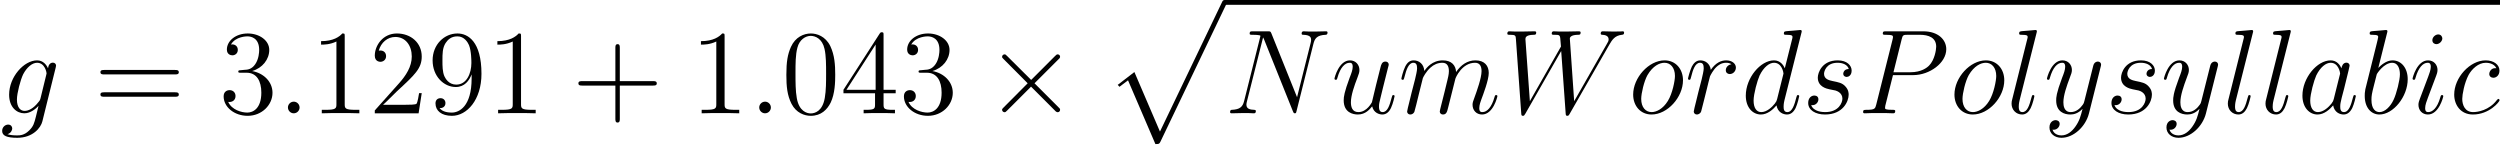
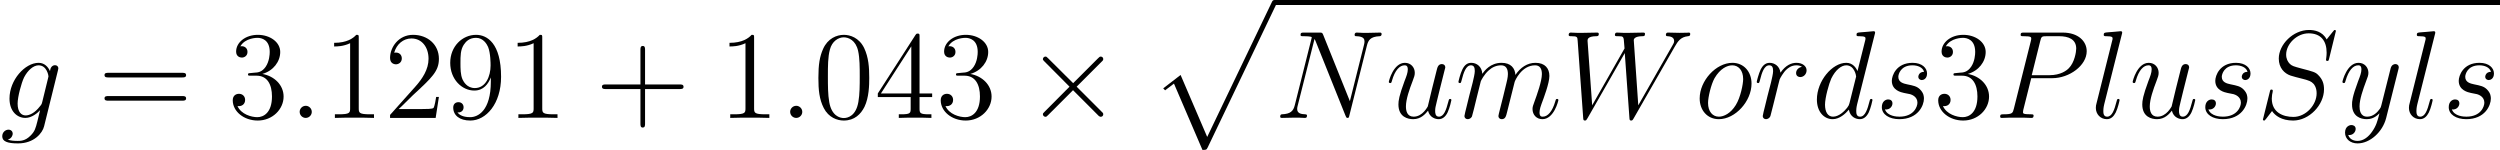
- <svg xmlns="http://www.w3.org/2000/svg" xmlns:xlink="http://www.w3.org/1999/xlink" version="1.1" width="281.326pt" height="16.211pt" viewBox="-.239 -.231 281.326 16.211">
+ <svg xmlns="http://www.w3.org/2000/svg" xmlns:xlink="http://www.w3.org/1999/xlink" version="1.1" width="270.317pt" height="16.211pt" viewBox="-.239 -.231 270.317 16.211">
  <defs>
    <path id="g0-112" d="M5.069 13.868C5.44 13.868 5.452 13.856 5.571 13.629L12.111-.024C12.194-.179 12.194-.203 12.194-.239C12.194-.371 12.099-.478 11.955-.478C11.8-.478 11.752-.371 11.692-.239L5.523 12.625L2.977 6.695L1.315 7.974L1.494 8.165L2.343 7.52L5.069 13.868Z" />
    <path id="g1-2" d="M4.651-3.324L2.26-5.703C2.116-5.846 2.092-5.87 1.997-5.87C1.877-5.87 1.757-5.762 1.757-5.631C1.757-5.547 1.781-5.523 1.913-5.392L4.304-2.989L1.913-.586C1.781-.454 1.757-.43 1.757-.347C1.757-.215 1.877-.108 1.997-.108C2.092-.108 2.116-.132 2.26-.275L4.639-2.654L7.113-.179C7.137-.167 7.221-.108 7.293-.108C7.436-.108 7.532-.215 7.532-.347C7.532-.371 7.532-.418 7.496-.478C7.484-.502 5.583-2.379 4.985-2.989L7.173-5.177C7.233-5.248 7.412-5.404 7.472-5.475C7.484-5.499 7.532-5.547 7.532-5.631C7.532-5.762 7.436-5.87 7.293-5.87C7.197-5.87 7.149-5.822 7.018-5.691L4.651-3.324Z" />
    <path id="g3-43" d="M4.77-2.762H8.07C8.237-2.762 8.452-2.762 8.452-2.977C8.452-3.204 8.249-3.204 8.07-3.204H4.77V-6.504C4.77-6.671 4.77-6.886 4.555-6.886C4.328-6.886 4.328-6.683 4.328-6.504V-3.204H1.028C.861-3.204 .646-3.204 .646-2.989C.646-2.762 .849-2.762 1.028-2.762H4.328V.538C4.328 .705 4.328 .921 4.543 .921C4.77 .921 4.77 .717 4.77 .538V-2.762Z" />
    <path id="g3-48" d="M5.356-3.826C5.356-4.818 5.296-5.786 4.866-6.695C4.376-7.687 3.515-7.95 2.929-7.95C2.236-7.95 1.387-7.603 .944-6.611C.61-5.858 .49-5.117 .49-3.826C.49-2.666 .574-1.793 1.004-.944C1.47-.036 2.295 .251 2.917 .251C3.957 .251 4.555-.371 4.902-1.064C5.332-1.961 5.356-3.132 5.356-3.826ZM2.917 .012C2.534 .012 1.757-.203 1.53-1.506C1.399-2.224 1.399-3.132 1.399-3.969C1.399-4.949 1.399-5.834 1.59-6.539C1.793-7.34 2.403-7.711 2.917-7.711C3.371-7.711 4.065-7.436 4.292-6.408C4.447-5.727 4.447-4.782 4.447-3.969C4.447-3.168 4.447-2.26 4.316-1.53C4.089-.215 3.335 .012 2.917 .012Z" />
    <path id="g3-49" d="M3.443-7.663C3.443-7.938 3.443-7.95 3.204-7.95C2.917-7.627 2.319-7.185 1.088-7.185V-6.838C1.363-6.838 1.961-6.838 2.618-7.149V-.921C2.618-.49 2.582-.347 1.53-.347H1.16V0C1.482-.024 2.642-.024 3.037-.024S4.579-.024 4.902 0V-.347H4.531C3.479-.347 3.443-.49 3.443-.921V-7.663Z" />
    <path id="g3-50" d="M5.26-2.008H4.997C4.961-1.805 4.866-1.148 4.746-.956C4.663-.849 3.981-.849 3.622-.849H1.411C1.733-1.124 2.463-1.889 2.774-2.176C4.591-3.85 5.26-4.471 5.26-5.655C5.26-7.03 4.172-7.95 2.786-7.95S.586-6.767 .586-5.738C.586-5.129 1.112-5.129 1.148-5.129C1.399-5.129 1.71-5.308 1.71-5.691C1.71-6.025 1.482-6.253 1.148-6.253C1.04-6.253 1.016-6.253 .98-6.241C1.207-7.054 1.853-7.603 2.63-7.603C3.646-7.603 4.268-6.755 4.268-5.655C4.268-4.639 3.682-3.754 3.001-2.989L.586-.287V0H4.949L5.26-2.008Z" />
    <path id="g3-51" d="M2.2-4.292C1.997-4.28 1.949-4.268 1.949-4.16C1.949-4.041 2.008-4.041 2.224-4.041H2.774C3.79-4.041 4.244-3.204 4.244-2.056C4.244-.49 3.431-.072 2.845-.072C2.271-.072 1.291-.347 .944-1.136C1.327-1.076 1.674-1.291 1.674-1.722C1.674-2.068 1.423-2.307 1.088-2.307C.801-2.307 .49-2.14 .49-1.686C.49-.622 1.554 .251 2.881 .251C4.304 .251 5.356-.837 5.356-2.044C5.356-3.144 4.471-4.005 3.324-4.208C4.364-4.507 5.033-5.38 5.033-6.312C5.033-7.257 4.053-7.95 2.893-7.95C1.698-7.95 .813-7.221 .813-6.348C.813-5.87 1.184-5.774 1.363-5.774C1.614-5.774 1.901-5.954 1.901-6.312C1.901-6.695 1.614-6.862 1.351-6.862C1.279-6.862 1.255-6.862 1.219-6.85C1.674-7.663 2.798-7.663 2.857-7.663C3.252-7.663 4.029-7.484 4.029-6.312C4.029-6.085 3.993-5.416 3.646-4.902C3.288-4.376 2.881-4.34 2.558-4.328L2.2-4.292Z" />
    <path id="g3-52" d="M4.316-7.783C4.316-8.01 4.316-8.07 4.148-8.07C4.053-8.07 4.017-8.07 3.921-7.926L.323-2.343V-1.997H3.467V-.909C3.467-.466 3.443-.347 2.57-.347H2.331V0C2.606-.024 3.551-.024 3.885-.024S5.177-.024 5.452 0V-.347H5.212C4.352-.347 4.316-.466 4.316-.909V-1.997H5.523V-2.343H4.316V-7.783ZM3.527-6.85V-2.343H.622L3.527-6.85Z" />
    <path id="g3-57" d="M4.376-3.479C4.376-.658 3.12-.072 2.403-.072C2.116-.072 1.482-.108 1.184-.526H1.255C1.339-.502 1.769-.574 1.769-1.016C1.769-1.279 1.59-1.506 1.279-1.506S.777-1.303 .777-.992C.777-.251 1.375 .251 2.415 .251C3.909 .251 5.356-1.339 5.356-3.933C5.356-7.149 4.017-7.95 2.965-7.95C1.65-7.95 .49-6.85 .49-5.272S1.602-2.618 2.798-2.618C3.682-2.618 4.136-3.264 4.376-3.873V-3.479ZM2.845-2.857C2.092-2.857 1.769-3.467 1.662-3.694C1.47-4.148 1.47-4.722 1.47-5.26C1.47-5.93 1.47-6.504 1.781-6.994C1.997-7.317 2.319-7.663 2.965-7.663C3.646-7.663 3.993-7.066 4.113-6.791C4.352-6.205 4.352-5.189 4.352-5.009C4.352-4.005 3.897-2.857 2.845-2.857Z" />
    <path id="g3-61" d="M8.07-3.873C8.237-3.873 8.452-3.873 8.452-4.089C8.452-4.316 8.249-4.316 8.07-4.316H1.028C.861-4.316 .646-4.316 .646-4.101C.646-3.873 .849-3.873 1.028-3.873H8.07ZM8.07-1.65C8.237-1.65 8.452-1.65 8.452-1.865C8.452-2.092 8.249-2.092 8.07-2.092H1.028C.861-2.092 .646-2.092 .646-1.877C.646-1.65 .849-1.65 1.028-1.65H8.07Z" />
    <path id="g2-58" d="M2.2-.574C2.2-.921 1.913-1.16 1.626-1.16C1.279-1.16 1.04-.873 1.04-.586C1.04-.239 1.327 0 1.614 0C1.961 0 2.2-.287 2.2-.574Z" />
    <path id="g2-78" d="M8.847-6.91C8.978-7.424 9.17-7.783 10.078-7.819C10.114-7.819 10.258-7.831 10.258-8.034C10.258-8.165 10.15-8.165 10.102-8.165C9.863-8.165 9.253-8.141 9.014-8.141H8.44C8.273-8.141 8.058-8.165 7.89-8.165C7.819-8.165 7.675-8.165 7.675-7.938C7.675-7.819 7.771-7.819 7.855-7.819C8.572-7.795 8.62-7.52 8.62-7.305C8.62-7.197 8.608-7.161 8.572-6.994L7.221-1.602L4.663-7.962C4.579-8.153 4.567-8.165 4.304-8.165H2.845C2.606-8.165 2.499-8.165 2.499-7.938C2.499-7.819 2.582-7.819 2.809-7.819C2.869-7.819 3.575-7.819 3.575-7.711C3.575-7.687 3.551-7.592 3.539-7.556L1.949-1.219C1.805-.634 1.518-.383 .729-.347C.669-.347 .55-.335 .55-.12C.55 0 .669 0 .705 0C.944 0 1.554-.024 1.793-.024H2.367C2.534-.024 2.738 0 2.905 0C2.989 0 3.12 0 3.12-.227C3.12-.335 3.001-.347 2.953-.347C2.558-.359 2.176-.43 2.176-.861C2.176-.956 2.2-1.064 2.224-1.16L3.838-7.556C3.909-7.436 3.909-7.412 3.957-7.305L6.802-.215C6.862-.072 6.886 0 6.994 0C7.113 0 7.125-.036 7.173-.239L8.847-6.91Z" />
    <path id="g2-80" d="M3.539-3.802H5.547C7.197-3.802 8.847-5.021 8.847-6.384C8.847-7.317 8.058-8.165 6.551-8.165H2.857C2.63-8.165 2.523-8.165 2.523-7.938C2.523-7.819 2.63-7.819 2.809-7.819C3.539-7.819 3.539-7.723 3.539-7.592C3.539-7.568 3.539-7.496 3.491-7.317L1.877-.885C1.769-.466 1.745-.347 .909-.347C.681-.347 .562-.347 .562-.132C.562 0 .669 0 .741 0C.968 0 1.207-.024 1.435-.024H2.833C3.061-.024 3.312 0 3.539 0C3.634 0 3.766 0 3.766-.227C3.766-.347 3.658-.347 3.479-.347C2.762-.347 2.75-.43 2.75-.55C2.75-.61 2.762-.693 2.774-.753L3.539-3.802ZM4.4-7.352C4.507-7.795 4.555-7.819 5.021-7.819H6.205C7.101-7.819 7.843-7.532 7.843-6.635C7.843-6.324 7.687-5.308 7.137-4.758C6.934-4.543 6.36-4.089 5.272-4.089H3.587L4.4-7.352Z" />
+     <path id="g2-83" d="M7.592-8.309C7.592-8.416 7.508-8.416 7.484-8.416C7.436-8.416 7.424-8.404 7.281-8.225C7.209-8.141 6.719-7.52 6.707-7.508C6.312-8.285 5.523-8.416 5.021-8.416C3.503-8.416 2.128-7.03 2.128-5.679C2.128-4.782 2.666-4.256 3.252-4.053C3.383-4.005 4.089-3.814 4.447-3.73C5.057-3.563 5.212-3.515 5.464-3.252C5.511-3.192 5.75-2.917 5.75-2.355C5.75-1.243 4.722-.096 3.527-.096C2.546-.096 1.459-.514 1.459-1.853C1.459-2.08 1.506-2.367 1.542-2.487C1.542-2.523 1.554-2.582 1.554-2.606C1.554-2.654 1.53-2.714 1.435-2.714C1.327-2.714 1.315-2.69 1.267-2.487L.658-.036C.658-.024 .61 .132 .61 .143C.61 .251 .705 .251 .729 .251C.777 .251 .789 .239 .933 .06L1.482-.658C1.769-.227 2.391 .251 3.503 .251C5.045 .251 6.456-1.243 6.456-2.738C6.456-3.24 6.336-3.682 5.882-4.125C5.631-4.376 5.416-4.435 4.316-4.722C3.515-4.937 3.407-4.973 3.192-5.165C2.989-5.368 2.833-5.655 2.833-6.061C2.833-7.066 3.85-8.094 4.985-8.094C6.157-8.094 6.707-7.376 6.707-6.241C6.707-5.93 6.647-5.607 6.647-5.559C6.647-5.452 6.743-5.452 6.779-5.452C6.886-5.452 6.898-5.487 6.946-5.679L7.592-8.309Z" />
    <path id="g2-87" d="M10.796-6.838C11.07-7.305 11.333-7.747 12.051-7.819C12.158-7.831 12.266-7.843 12.266-8.034C12.266-8.165 12.158-8.165 12.123-8.165C12.099-8.165 12.015-8.141 11.226-8.141C10.867-8.141 10.497-8.165 10.15-8.165C10.078-8.165 9.935-8.165 9.935-7.938C9.935-7.831 10.03-7.819 10.102-7.819C10.341-7.807 10.724-7.735 10.724-7.364C10.724-7.209 10.676-7.125 10.556-6.922L7.293-1.207L6.862-7.436C6.862-7.58 6.994-7.807 7.663-7.819C7.819-7.819 7.938-7.819 7.938-8.046C7.938-8.165 7.819-8.165 7.759-8.165C7.34-8.165 6.898-8.141 6.468-8.141H5.846C5.667-8.141 5.452-8.165 5.272-8.165C5.2-8.165 5.057-8.165 5.057-7.938C5.057-7.819 5.141-7.819 5.344-7.819C5.894-7.819 5.894-7.807 5.942-7.077L5.978-6.647L2.881-1.207L2.439-7.376C2.439-7.508 2.439-7.807 3.252-7.819C3.383-7.819 3.515-7.819 3.515-8.034C3.515-8.165 3.407-8.165 3.335-8.165C2.917-8.165 2.475-8.141 2.044-8.141H1.423C1.243-8.141 1.028-8.165 .849-8.165C.777-8.165 .634-8.165 .634-7.938C.634-7.819 .729-7.819 .897-7.819C1.459-7.819 1.47-7.747 1.494-7.364L2.02-.024C2.032 .179 2.044 .251 2.188 .251C2.307 .251 2.331 .203 2.439 .024L6.001-6.205L6.444-.024C6.456 .179 6.468 .251 6.611 .251C6.731 .251 6.767 .191 6.862 .024L10.796-6.838Z" />
-     <path id="g2-97" d="M3.599-1.423C3.539-1.219 3.539-1.196 3.371-.968C3.108-.634 2.582-.12 2.02-.12C1.53-.12 1.255-.562 1.255-1.267C1.255-1.925 1.626-3.264 1.853-3.766C2.26-4.603 2.821-5.033 3.288-5.033C4.077-5.033 4.232-4.053 4.232-3.957C4.232-3.945 4.196-3.79 4.184-3.766L3.599-1.423ZM4.364-4.483C4.232-4.794 3.909-5.272 3.288-5.272C1.937-5.272 .478-3.527 .478-1.757C.478-.574 1.172 .12 1.985 .12C2.642 .12 3.204-.395 3.539-.789C3.658-.084 4.22 .12 4.579 .12S5.224-.096 5.44-.526C5.631-.933 5.798-1.662 5.798-1.71C5.798-1.769 5.75-1.817 5.679-1.817C5.571-1.817 5.559-1.757 5.511-1.578C5.332-.873 5.105-.12 4.615-.12C4.268-.12 4.244-.43 4.244-.669C4.244-.944 4.28-1.076 4.388-1.542C4.471-1.841 4.531-2.104 4.627-2.451C5.069-4.244 5.177-4.674 5.177-4.746C5.177-4.914 5.045-5.045 4.866-5.045C4.483-5.045 4.388-4.627 4.364-4.483Z" />
-     <path id="g2-98" d="M2.762-7.998C2.774-8.046 2.798-8.118 2.798-8.177C2.798-8.297 2.678-8.297 2.654-8.297C2.642-8.297 2.212-8.261 1.997-8.237C1.793-8.225 1.614-8.201 1.399-8.189C1.112-8.165 1.028-8.153 1.028-7.938C1.028-7.819 1.148-7.819 1.267-7.819C1.877-7.819 1.877-7.711 1.877-7.592C1.877-7.508 1.781-7.161 1.733-6.946L1.447-5.798C1.327-5.32 .646-2.606 .598-2.391C.538-2.092 .538-1.889 .538-1.733C.538-.514 1.219 .12 1.997 .12C3.383 .12 4.818-1.662 4.818-3.395C4.818-4.495 4.196-5.272 3.3-5.272C2.678-5.272 2.116-4.758 1.889-4.519L2.762-7.998ZM2.008-.12C1.626-.12 1.207-.406 1.207-1.339C1.207-1.733 1.243-1.961 1.459-2.798C1.494-2.953 1.686-3.718 1.733-3.873C1.757-3.969 2.463-5.033 3.276-5.033C3.802-5.033 4.041-4.507 4.041-3.885C4.041-3.312 3.706-1.961 3.407-1.339C3.108-.693 2.558-.12 2.008-.12Z" />
-     <path id="g2-99" d="M4.674-4.495C4.447-4.495 4.34-4.495 4.172-4.352C4.101-4.292 3.969-4.113 3.969-3.921C3.969-3.682 4.148-3.539 4.376-3.539C4.663-3.539 4.985-3.778 4.985-4.256C4.985-4.83 4.435-5.272 3.61-5.272C2.044-5.272 .478-3.563 .478-1.865C.478-.825 1.124 .12 2.343 .12C3.969 .12 4.997-1.148 4.997-1.303C4.997-1.375 4.926-1.435 4.878-1.435C4.842-1.435 4.83-1.423 4.722-1.315C3.957-.299 2.821-.12 2.367-.12C1.542-.12 1.279-.837 1.279-1.435C1.279-1.853 1.482-3.013 1.913-3.826C2.224-4.388 2.869-5.033 3.622-5.033C3.778-5.033 4.435-5.009 4.674-4.495Z" />
    <path id="g2-100" d="M6.013-7.998C6.025-8.046 6.049-8.118 6.049-8.177C6.049-8.297 5.93-8.297 5.906-8.297C5.894-8.297 5.308-8.249 5.248-8.237C5.045-8.225 4.866-8.201 4.651-8.189C4.352-8.165 4.268-8.153 4.268-7.938C4.268-7.819 4.364-7.819 4.531-7.819C5.117-7.819 5.129-7.711 5.129-7.592C5.129-7.52 5.105-7.424 5.093-7.388L4.364-4.483C4.232-4.794 3.909-5.272 3.288-5.272C1.937-5.272 .478-3.527 .478-1.757C.478-.574 1.172 .12 1.985 .12C2.642 .12 3.204-.395 3.539-.789C3.658-.084 4.22 .12 4.579 .12S5.224-.096 5.44-.526C5.631-.933 5.798-1.662 5.798-1.71C5.798-1.769 5.75-1.817 5.679-1.817C5.571-1.817 5.559-1.757 5.511-1.578C5.332-.873 5.105-.12 4.615-.12C4.268-.12 4.244-.43 4.244-.669C4.244-.717 4.244-.968 4.328-1.303L6.013-7.998ZM3.599-1.423C3.539-1.219 3.539-1.196 3.371-.968C3.108-.634 2.582-.12 2.02-.12C1.53-.12 1.255-.562 1.255-1.267C1.255-1.925 1.626-3.264 1.853-3.766C2.26-4.603 2.821-5.033 3.288-5.033C4.077-5.033 4.232-4.053 4.232-3.957C4.232-3.945 4.196-3.79 4.184-3.766L3.599-1.423Z" />
    <path id="g2-103" d="M4.041-1.518C3.993-1.327 3.969-1.279 3.814-1.1C3.324-.466 2.821-.239 2.451-.239C2.056-.239 1.686-.55 1.686-1.375C1.686-2.008 2.044-3.347 2.307-3.885C2.654-4.555 3.192-5.033 3.694-5.033C4.483-5.033 4.639-4.053 4.639-3.981L4.603-3.814L4.041-1.518ZM4.782-4.483C4.627-4.83 4.292-5.272 3.694-5.272C2.391-5.272 .909-3.634 .909-1.853C.909-.61 1.662 0 2.427 0C3.061 0 3.622-.502 3.838-.741L3.575 .335C3.407 .992 3.335 1.291 2.905 1.71C2.415 2.2 1.961 2.2 1.698 2.2C1.339 2.2 1.04 2.176 .741 2.08C1.124 1.973 1.219 1.638 1.219 1.506C1.219 1.315 1.076 1.124 .813 1.124C.526 1.124 .215 1.363 .215 1.757C.215 2.248 .705 2.439 1.722 2.439C3.264 2.439 4.065 1.447 4.22 .801L5.547-4.555C5.583-4.698 5.583-4.722 5.583-4.746C5.583-4.914 5.452-5.045 5.272-5.045C4.985-5.045 4.818-4.806 4.782-4.483Z" />
-     <path id="g2-105" d="M3.383-1.71C3.383-1.769 3.335-1.817 3.264-1.817C3.156-1.817 3.144-1.781 3.084-1.578C2.774-.49 2.283-.12 1.889-.12C1.745-.12 1.578-.155 1.578-.514C1.578-.837 1.722-1.196 1.853-1.554L2.69-3.778C2.726-3.873 2.809-4.089 2.809-4.316C2.809-4.818 2.451-5.272 1.865-5.272C.765-5.272 .323-3.539 .323-3.443C.323-3.395 .371-3.335 .454-3.335C.562-3.335 .574-3.383 .622-3.551C.909-4.555 1.363-5.033 1.829-5.033C1.937-5.033 2.14-5.021 2.14-4.639C2.14-4.328 1.985-3.933 1.889-3.67L1.052-1.447C.98-1.255 .909-1.064 .909-.849C.909-.311 1.279 .12 1.853 .12C2.953 .12 3.383-1.626 3.383-1.71ZM3.288-7.46C3.288-7.639 3.144-7.855 2.881-7.855C2.606-7.855 2.295-7.592 2.295-7.281C2.295-6.982 2.546-6.886 2.69-6.886C3.013-6.886 3.288-7.197 3.288-7.46Z" />
    <path id="g2-108" d="M3.037-7.998C3.049-8.046 3.072-8.118 3.072-8.177C3.072-8.297 2.953-8.297 2.929-8.297C2.917-8.297 2.487-8.261 2.271-8.237C2.068-8.225 1.889-8.201 1.674-8.189C1.387-8.165 1.303-8.153 1.303-7.938C1.303-7.819 1.423-7.819 1.542-7.819C2.152-7.819 2.152-7.711 2.152-7.592C2.152-7.544 2.152-7.52 2.092-7.305L.61-1.375C.574-1.243 .55-1.148 .55-.956C.55-.359 .992 .12 1.602 .12C1.997 .12 2.26-.143 2.451-.514C2.654-.909 2.821-1.662 2.821-1.71C2.821-1.769 2.774-1.817 2.702-1.817C2.594-1.817 2.582-1.757 2.534-1.578C2.319-.753 2.104-.12 1.626-.12C1.267-.12 1.267-.502 1.267-.669C1.267-.717 1.267-.968 1.351-1.303L3.037-7.998Z" />
    <path id="g2-109" d="M2.463-3.503C2.487-3.575 2.786-4.172 3.228-4.555C3.539-4.842 3.945-5.033 4.411-5.033C4.89-5.033 5.057-4.674 5.057-4.196C5.057-4.125 5.057-3.885 4.914-3.324L4.615-2.092C4.519-1.733 4.292-.849 4.268-.717C4.22-.538 4.148-.227 4.148-.179C4.148-.012 4.28 .12 4.459 .12C4.818 .12 4.878-.155 4.985-.586L5.703-3.443C5.727-3.539 6.348-5.033 7.663-5.033C8.141-5.033 8.309-4.674 8.309-4.196C8.309-3.527 7.843-2.224 7.58-1.506C7.472-1.219 7.412-1.064 7.412-.849C7.412-.311 7.783 .12 8.357 .12C9.468 .12 9.887-1.638 9.887-1.71C9.887-1.769 9.839-1.817 9.767-1.817C9.66-1.817 9.648-1.781 9.588-1.578C9.313-.622 8.871-.12 8.393-.12C8.273-.12 8.082-.132 8.082-.514C8.082-.825 8.225-1.207 8.273-1.339C8.488-1.913 9.026-3.324 9.026-4.017C9.026-4.734 8.608-5.272 7.699-5.272C6.898-5.272 6.253-4.818 5.774-4.113C5.738-4.758 5.344-5.272 4.447-5.272C3.383-5.272 2.821-4.519 2.606-4.22C2.57-4.902 2.08-5.272 1.554-5.272C1.207-5.272 .933-5.105 .705-4.651C.49-4.22 .323-3.491 .323-3.443S.371-3.335 .454-3.335C.55-3.335 .562-3.347 .634-3.622C.813-4.328 1.04-5.033 1.518-5.033C1.793-5.033 1.889-4.842 1.889-4.483C1.889-4.22 1.769-3.754 1.686-3.383L1.351-2.092C1.303-1.865 1.172-1.327 1.112-1.112C1.028-.801 .897-.239 .897-.179C.897-.012 1.028 .12 1.207 .12C1.351 .12 1.518 .048 1.614-.132C1.638-.191 1.745-.61 1.805-.849L2.068-1.925L2.463-3.503Z" />
    <path id="g2-111" d="M5.452-3.288C5.452-4.423 4.71-5.272 3.622-5.272C2.044-5.272 .49-3.551 .49-1.865C.49-.729 1.231 .12 2.319 .12C3.909 .12 5.452-1.602 5.452-3.288ZM2.331-.12C1.733-.12 1.291-.598 1.291-1.435C1.291-1.985 1.578-3.204 1.913-3.802C2.451-4.722 3.12-5.033 3.61-5.033C4.196-5.033 4.651-4.555 4.651-3.718C4.651-3.24 4.4-1.961 3.945-1.231C3.455-.43 2.798-.12 2.331-.12Z" />
    <path id="g2-114" d="M4.651-4.89C4.28-4.818 4.089-4.555 4.089-4.292C4.089-4.005 4.316-3.909 4.483-3.909C4.818-3.909 5.093-4.196 5.093-4.555C5.093-4.937 4.722-5.272 4.125-5.272C3.646-5.272 3.096-5.057 2.594-4.328C2.511-4.961 2.032-5.272 1.554-5.272C1.088-5.272 .849-4.914 .705-4.651C.502-4.22 .323-3.503 .323-3.443C.323-3.395 .371-3.335 .454-3.335C.55-3.335 .562-3.347 .634-3.622C.813-4.34 1.04-5.033 1.518-5.033C1.805-5.033 1.889-4.83 1.889-4.483C1.889-4.22 1.769-3.754 1.686-3.383L1.351-2.092C1.303-1.865 1.172-1.327 1.112-1.112C1.028-.801 .897-.239 .897-.179C.897-.012 1.028 .12 1.207 .12C1.339 .12 1.566 .036 1.638-.203C1.674-.299 2.116-2.104 2.188-2.379C2.248-2.642 2.319-2.893 2.379-3.156C2.427-3.324 2.475-3.515 2.511-3.67C2.546-3.778 2.869-4.364 3.168-4.627C3.312-4.758 3.622-5.033 4.113-5.033C4.304-5.033 4.495-4.997 4.651-4.89Z" />
    <path id="g2-115" d="M2.726-2.391C2.929-2.355 3.252-2.283 3.324-2.271C3.479-2.224 4.017-2.032 4.017-1.459C4.017-1.088 3.682-.12 2.295-.12C2.044-.12 1.148-.155 .909-.813C1.387-.753 1.626-1.124 1.626-1.387C1.626-1.638 1.459-1.769 1.219-1.769C.956-1.769 .61-1.566 .61-1.028C.61-.323 1.327 .12 2.283 .12C4.101 .12 4.639-1.219 4.639-1.841C4.639-2.02 4.639-2.355 4.256-2.738C3.957-3.025 3.67-3.084 3.025-3.216C2.702-3.288 2.188-3.395 2.188-3.933C2.188-4.172 2.403-5.033 3.539-5.033C4.041-5.033 4.531-4.842 4.651-4.411C4.125-4.411 4.101-3.957 4.101-3.945C4.101-3.694 4.328-3.622 4.435-3.622C4.603-3.622 4.937-3.754 4.937-4.256S4.483-5.272 3.551-5.272C1.985-5.272 1.566-4.041 1.566-3.551C1.566-2.642 2.451-2.451 2.726-2.391Z" />
    <path id="g2-117" d="M4.077-.693C4.232-.024 4.806 .12 5.093 .12C5.475 .12 5.762-.132 5.954-.538C6.157-.968 6.312-1.674 6.312-1.71C6.312-1.769 6.265-1.817 6.193-1.817C6.085-1.817 6.073-1.757 6.025-1.578C5.81-.753 5.595-.12 5.117-.12C4.758-.12 4.758-.514 4.758-.669C4.758-.944 4.794-1.064 4.914-1.566C4.997-1.889 5.081-2.212 5.153-2.546L5.643-4.495C5.727-4.794 5.727-4.818 5.727-4.854C5.727-5.033 5.583-5.153 5.404-5.153C5.057-5.153 4.973-4.854 4.902-4.555C4.782-4.089 4.136-1.518 4.053-1.1C4.041-1.1 3.575-.12 2.702-.12C2.08-.12 1.961-.658 1.961-1.1C1.961-1.781 2.295-2.738 2.606-3.539C2.75-3.921 2.809-4.077 2.809-4.316C2.809-4.83 2.439-5.272 1.865-5.272C.765-5.272 .323-3.539 .323-3.443C.323-3.395 .371-3.335 .454-3.335C.562-3.335 .574-3.383 .622-3.551C.909-4.579 1.375-5.033 1.829-5.033C1.949-5.033 2.14-5.021 2.14-4.639C2.14-4.328 2.008-3.981 1.829-3.527C1.303-2.104 1.243-1.65 1.243-1.291C1.243-.072 2.164 .12 2.654 .12C3.419 .12 3.838-.406 4.077-.693Z" />
    <path id="g2-121" d="M3.144 1.339C2.821 1.793 2.355 2.2 1.769 2.2C1.626 2.2 1.052 2.176 .873 1.626C.909 1.638 .968 1.638 .992 1.638C1.351 1.638 1.59 1.327 1.59 1.052S1.363 .681 1.184 .681C.992 .681 .574 .825 .574 1.411C.574 2.02 1.088 2.439 1.769 2.439C2.965 2.439 4.172 1.339 4.507 .012L5.679-4.651C5.691-4.71 5.715-4.782 5.715-4.854C5.715-5.033 5.571-5.153 5.392-5.153C5.284-5.153 5.033-5.105 4.937-4.746L4.053-1.231C3.993-1.016 3.993-.992 3.897-.861C3.658-.526 3.264-.12 2.69-.12C2.02-.12 1.961-.777 1.961-1.1C1.961-1.781 2.283-2.702 2.606-3.563C2.738-3.909 2.809-4.077 2.809-4.316C2.809-4.818 2.451-5.272 1.865-5.272C.765-5.272 .323-3.539 .323-3.443C.323-3.395 .371-3.335 .454-3.335C.562-3.335 .574-3.383 .622-3.551C.909-4.555 1.363-5.033 1.829-5.033C1.937-5.033 2.14-5.033 2.14-4.639C2.14-4.328 2.008-3.981 1.829-3.527C1.243-1.961 1.243-1.566 1.243-1.279C1.243-.143 2.056 .12 2.654 .12C3.001 .12 3.431 .012 3.85-.43L3.862-.418C3.682 .287 3.563 .753 3.144 1.339Z" />
  </defs>
  <g id="page1" transform="matrix(1.13 0 0 1.13 -63.98604 -61.78173)">
    <use x="56.413" y="65.753" xlink:href="#g2-103" />
    <use x="65.768" y="65.753" xlink:href="#g3-61" />
    <use x="78.194" y="65.753" xlink:href="#g3-51" />
    <use x="84.047" y="65.753" xlink:href="#g2-58" />
    <use x="87.298" y="65.753" xlink:href="#g3-49" />
    <use x="93.151" y="65.753" xlink:href="#g3-50" />
    <use x="99.004" y="65.753" xlink:href="#g3-57" />
    <use x="104.857" y="65.753" xlink:href="#g3-49" />
    <use x="113.367" y="65.753" xlink:href="#g3-43" />
    <use x="125.128" y="65.753" xlink:href="#g3-49" />
    <use x="130.981" y="65.753" xlink:href="#g2-58" />
    <use x="134.233" y="65.753" xlink:href="#g3-48" />
    <use x="140.086" y="65.753" xlink:href="#g3-52" />
    <use x="145.939" y="65.753" xlink:href="#g3-51" />
    <use x="154.449" y="65.753" xlink:href="#g1-2" />
    <use x="166.404" y="54.948" xlink:href="#g0-112" />
-     <rect x="178.359" y="54.47" height=".478" width="127.015" />
+     <rect x="178.359" y="54.47" height=".478" width="117.272" />
    <use x="178.359" y="65.753" xlink:href="#g2-78" />
    <use x="188.982" y="65.753" xlink:href="#g2-117" />
    <use x="195.644" y="65.753" xlink:href="#g2-109" />
    <use x="205.883" y="65.753" xlink:href="#g2-87" />
    <use x="218.561" y="65.753" xlink:href="#g2-111" />
    <use x="224.188" y="65.753" xlink:href="#g2-114" />
    <use x="229.789" y="65.753" xlink:href="#g2-100" />
    <use x="235.871" y="65.753" xlink:href="#g2-115" />
-     <use x="241.385" y="65.753" xlink:href="#g2-80" />
-     <use x="250.556" y="65.753" xlink:href="#g2-111" />
-     <use x="256.184" y="65.753" xlink:href="#g2-108" />
-     <use x="259.934" y="65.753" xlink:href="#g2-121" />
-     <use x="266.07" y="65.753" xlink:href="#g2-115" />
-     <use x="271.584" y="65.753" xlink:href="#g2-121" />
-     <use x="277.721" y="65.753" xlink:href="#g2-108" />
-     <use x="281.471" y="65.753" xlink:href="#g2-108" />
-     <use x="285.221" y="65.753" xlink:href="#g2-97" />
-     <use x="291.366" y="65.753" xlink:href="#g2-98" />
-     <use x="296.343" y="65.753" xlink:href="#g2-105" />
-     <use x="300.336" y="65.753" xlink:href="#g2-99" />
+     <use x="241.385" y="65.753" xlink:href="#g3-51" />
+     <use x="247.238" y="65.753" xlink:href="#g2-80" />
+     <use x="256.409" y="65.753" xlink:href="#g2-108" />
+     <use x="260.159" y="65.753" xlink:href="#g2-117" />
+     <use x="266.822" y="65.753" xlink:href="#g2-115" />
+     <use x="272.336" y="65.753" xlink:href="#g2-83" />
+     <use x="280.231" y="65.753" xlink:href="#g2-121" />
+     <use x="286.368" y="65.753" xlink:href="#g2-108" />
+     <use x="290.117" y="65.753" xlink:href="#g2-115" />
  </g>
</svg>
